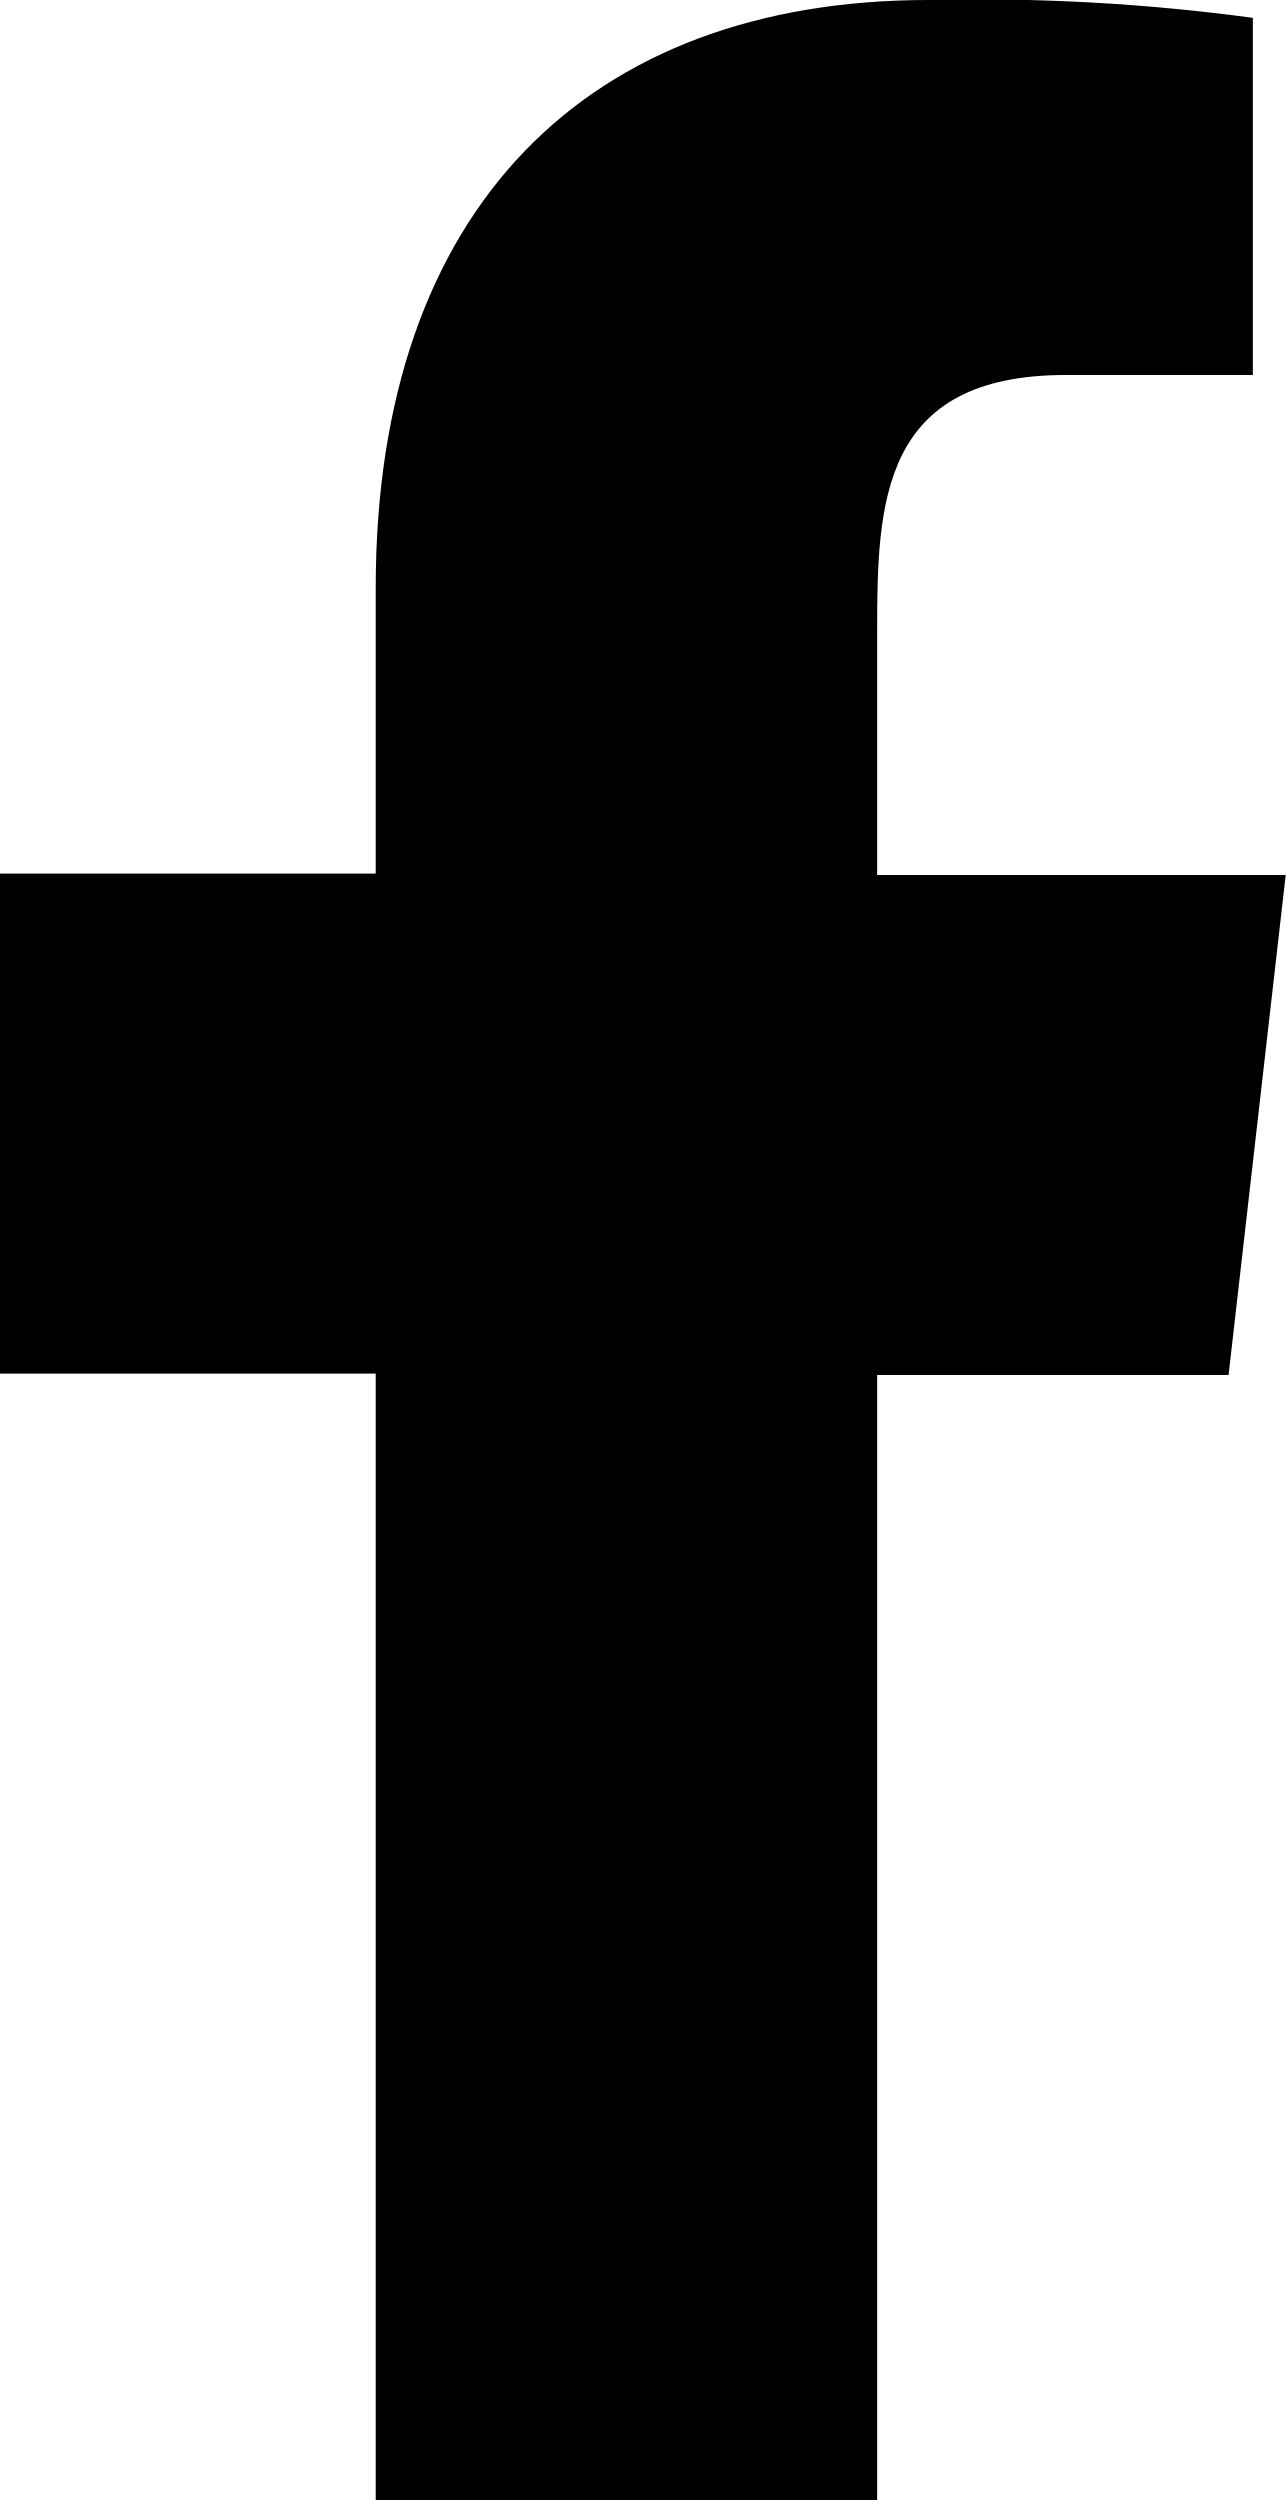
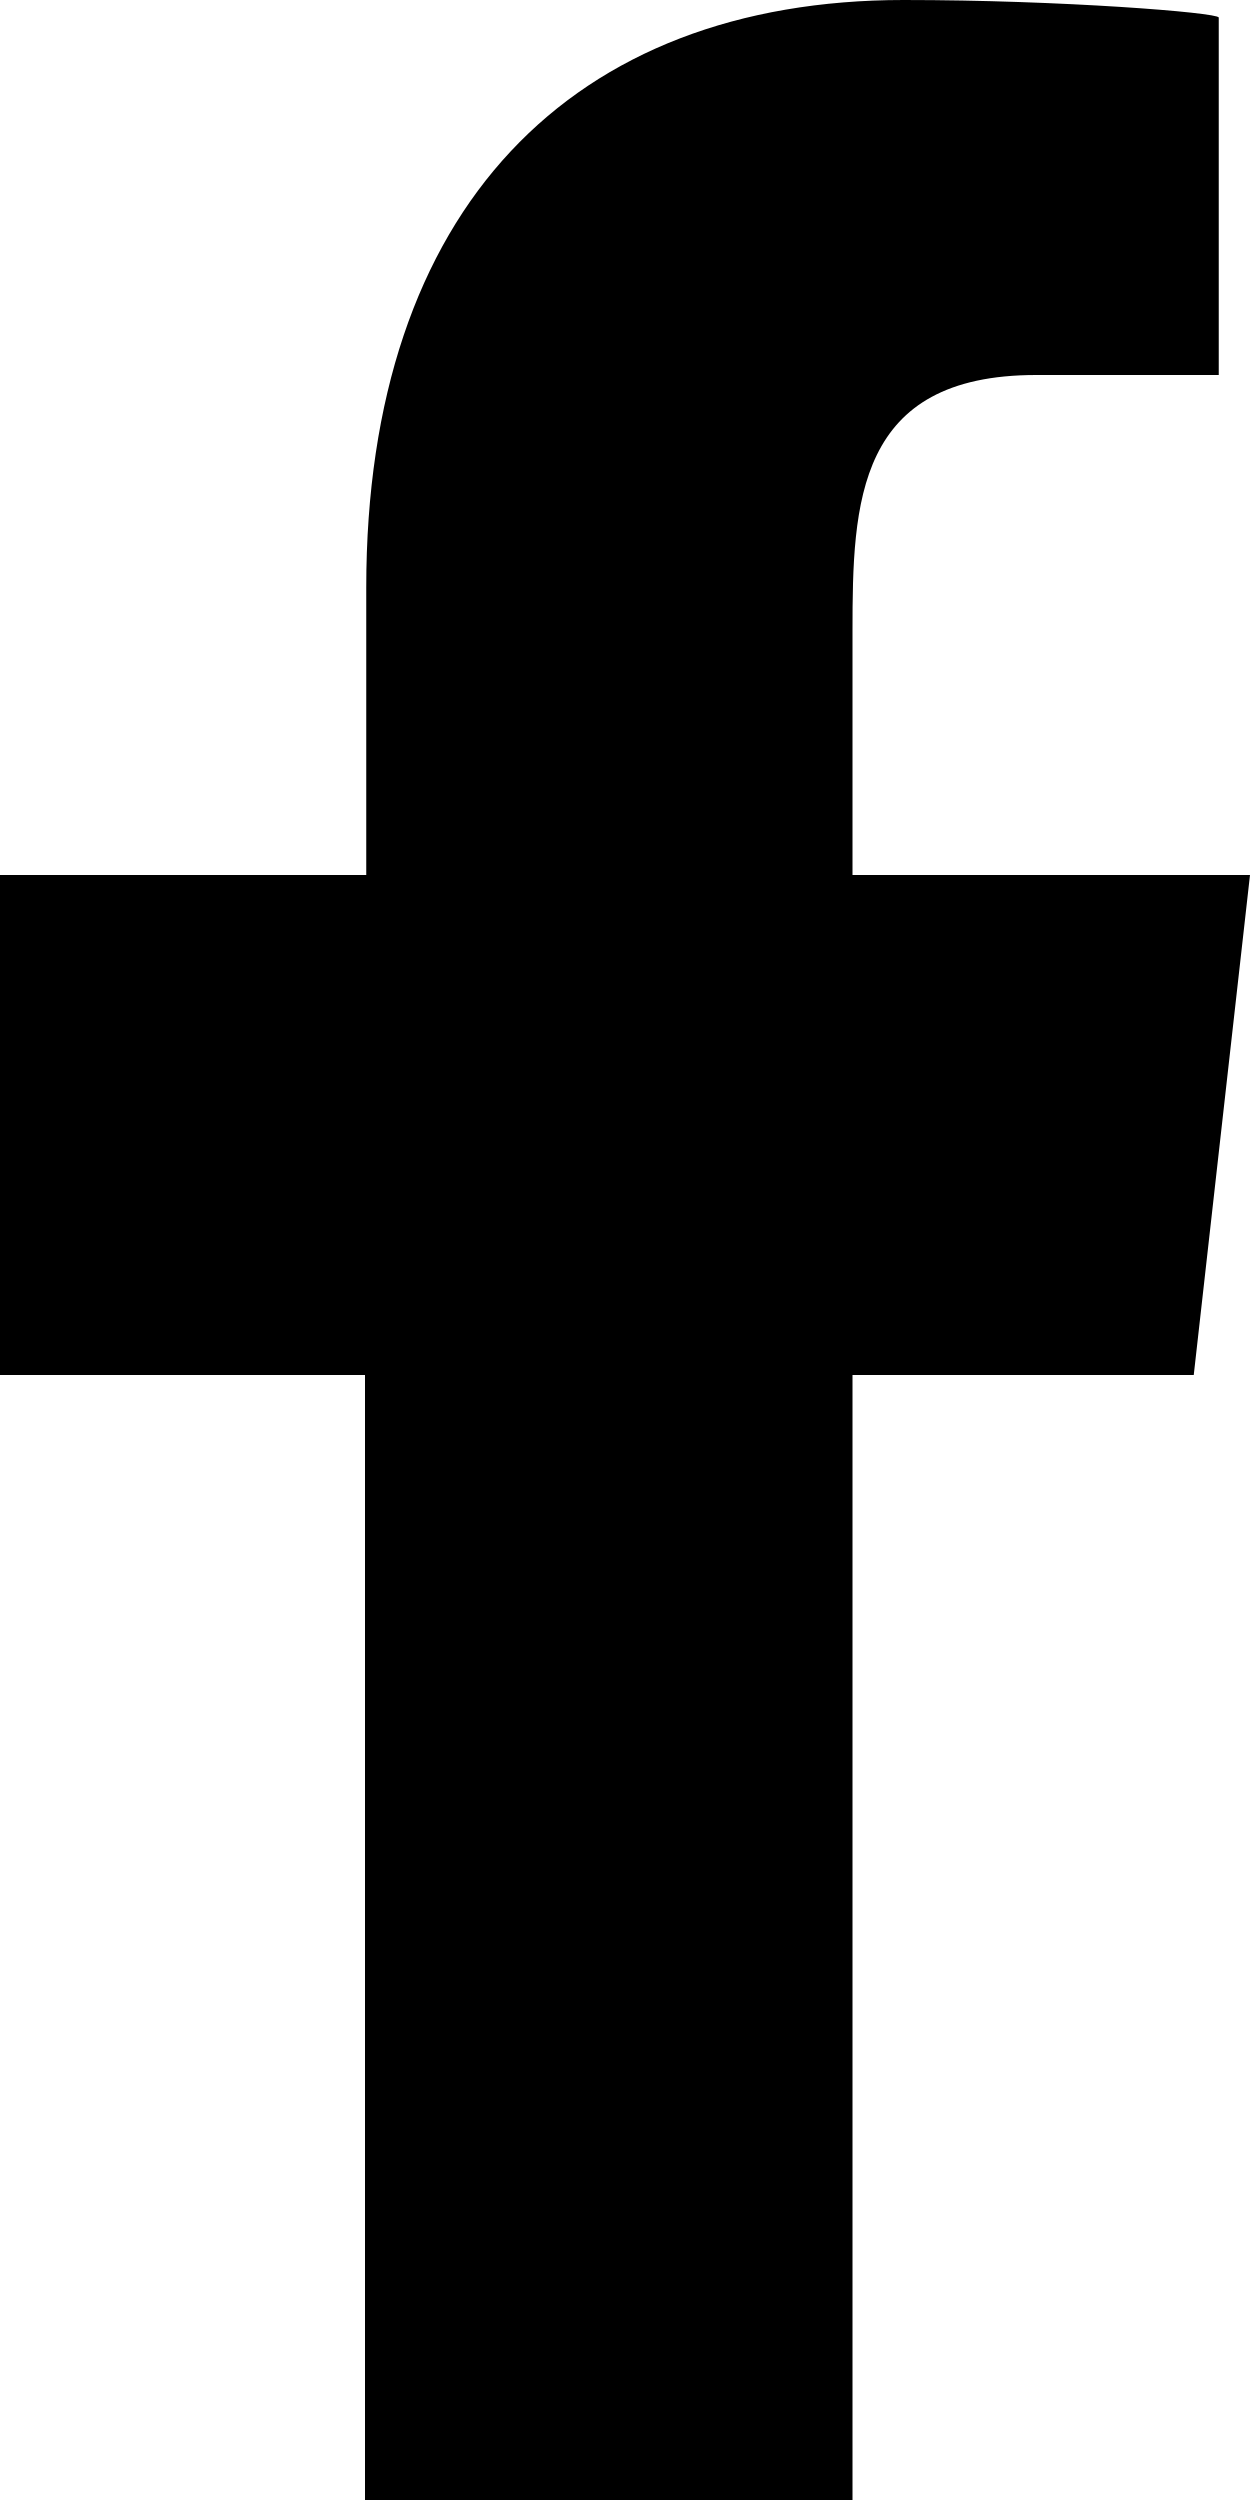
- <svg xmlns="http://www.w3.org/2000/svg" id="Facebook" viewBox="0 0 18 35">
-   <defs>
-     <style>.cls-1{fill-rule:evenodd;}</style>
-   </defs>
-   <path class="cls-1" d="M12.28,35V19.25H17.2l.8-7H12.28V8.84c0-1.8.05-3.59,2.64-3.59h2.62v-5A28.73,28.73,0,0,0,13,0C8.24,0,5.26,2.9,5.26,8.23v4H0v7H5.26V35Z" />
+ <svg xmlns="http://www.w3.org/2000/svg" version="1.1" id="Layer_1" x="0px" y="0px" viewBox="0 0 10 20" style="enable-background:new 0 0 10 20;" xml:space="preserve">
+   <style type="text/css">
+ 	.st0{fill-rule:evenodd;clip-rule:evenodd;}
+ </style>
+   <path class="st0" d="M6.82,20v-9h2.73L10,7H6.82V5.05C6.82,4.02,6.85,3,8.29,3h1.46V0.14C9.74,0.1,8.49,0,7.23,0  c-2.65,0-4.3,1.66-4.3,4.7V7H0v4h2.92v9H6.82z" />
</svg>
